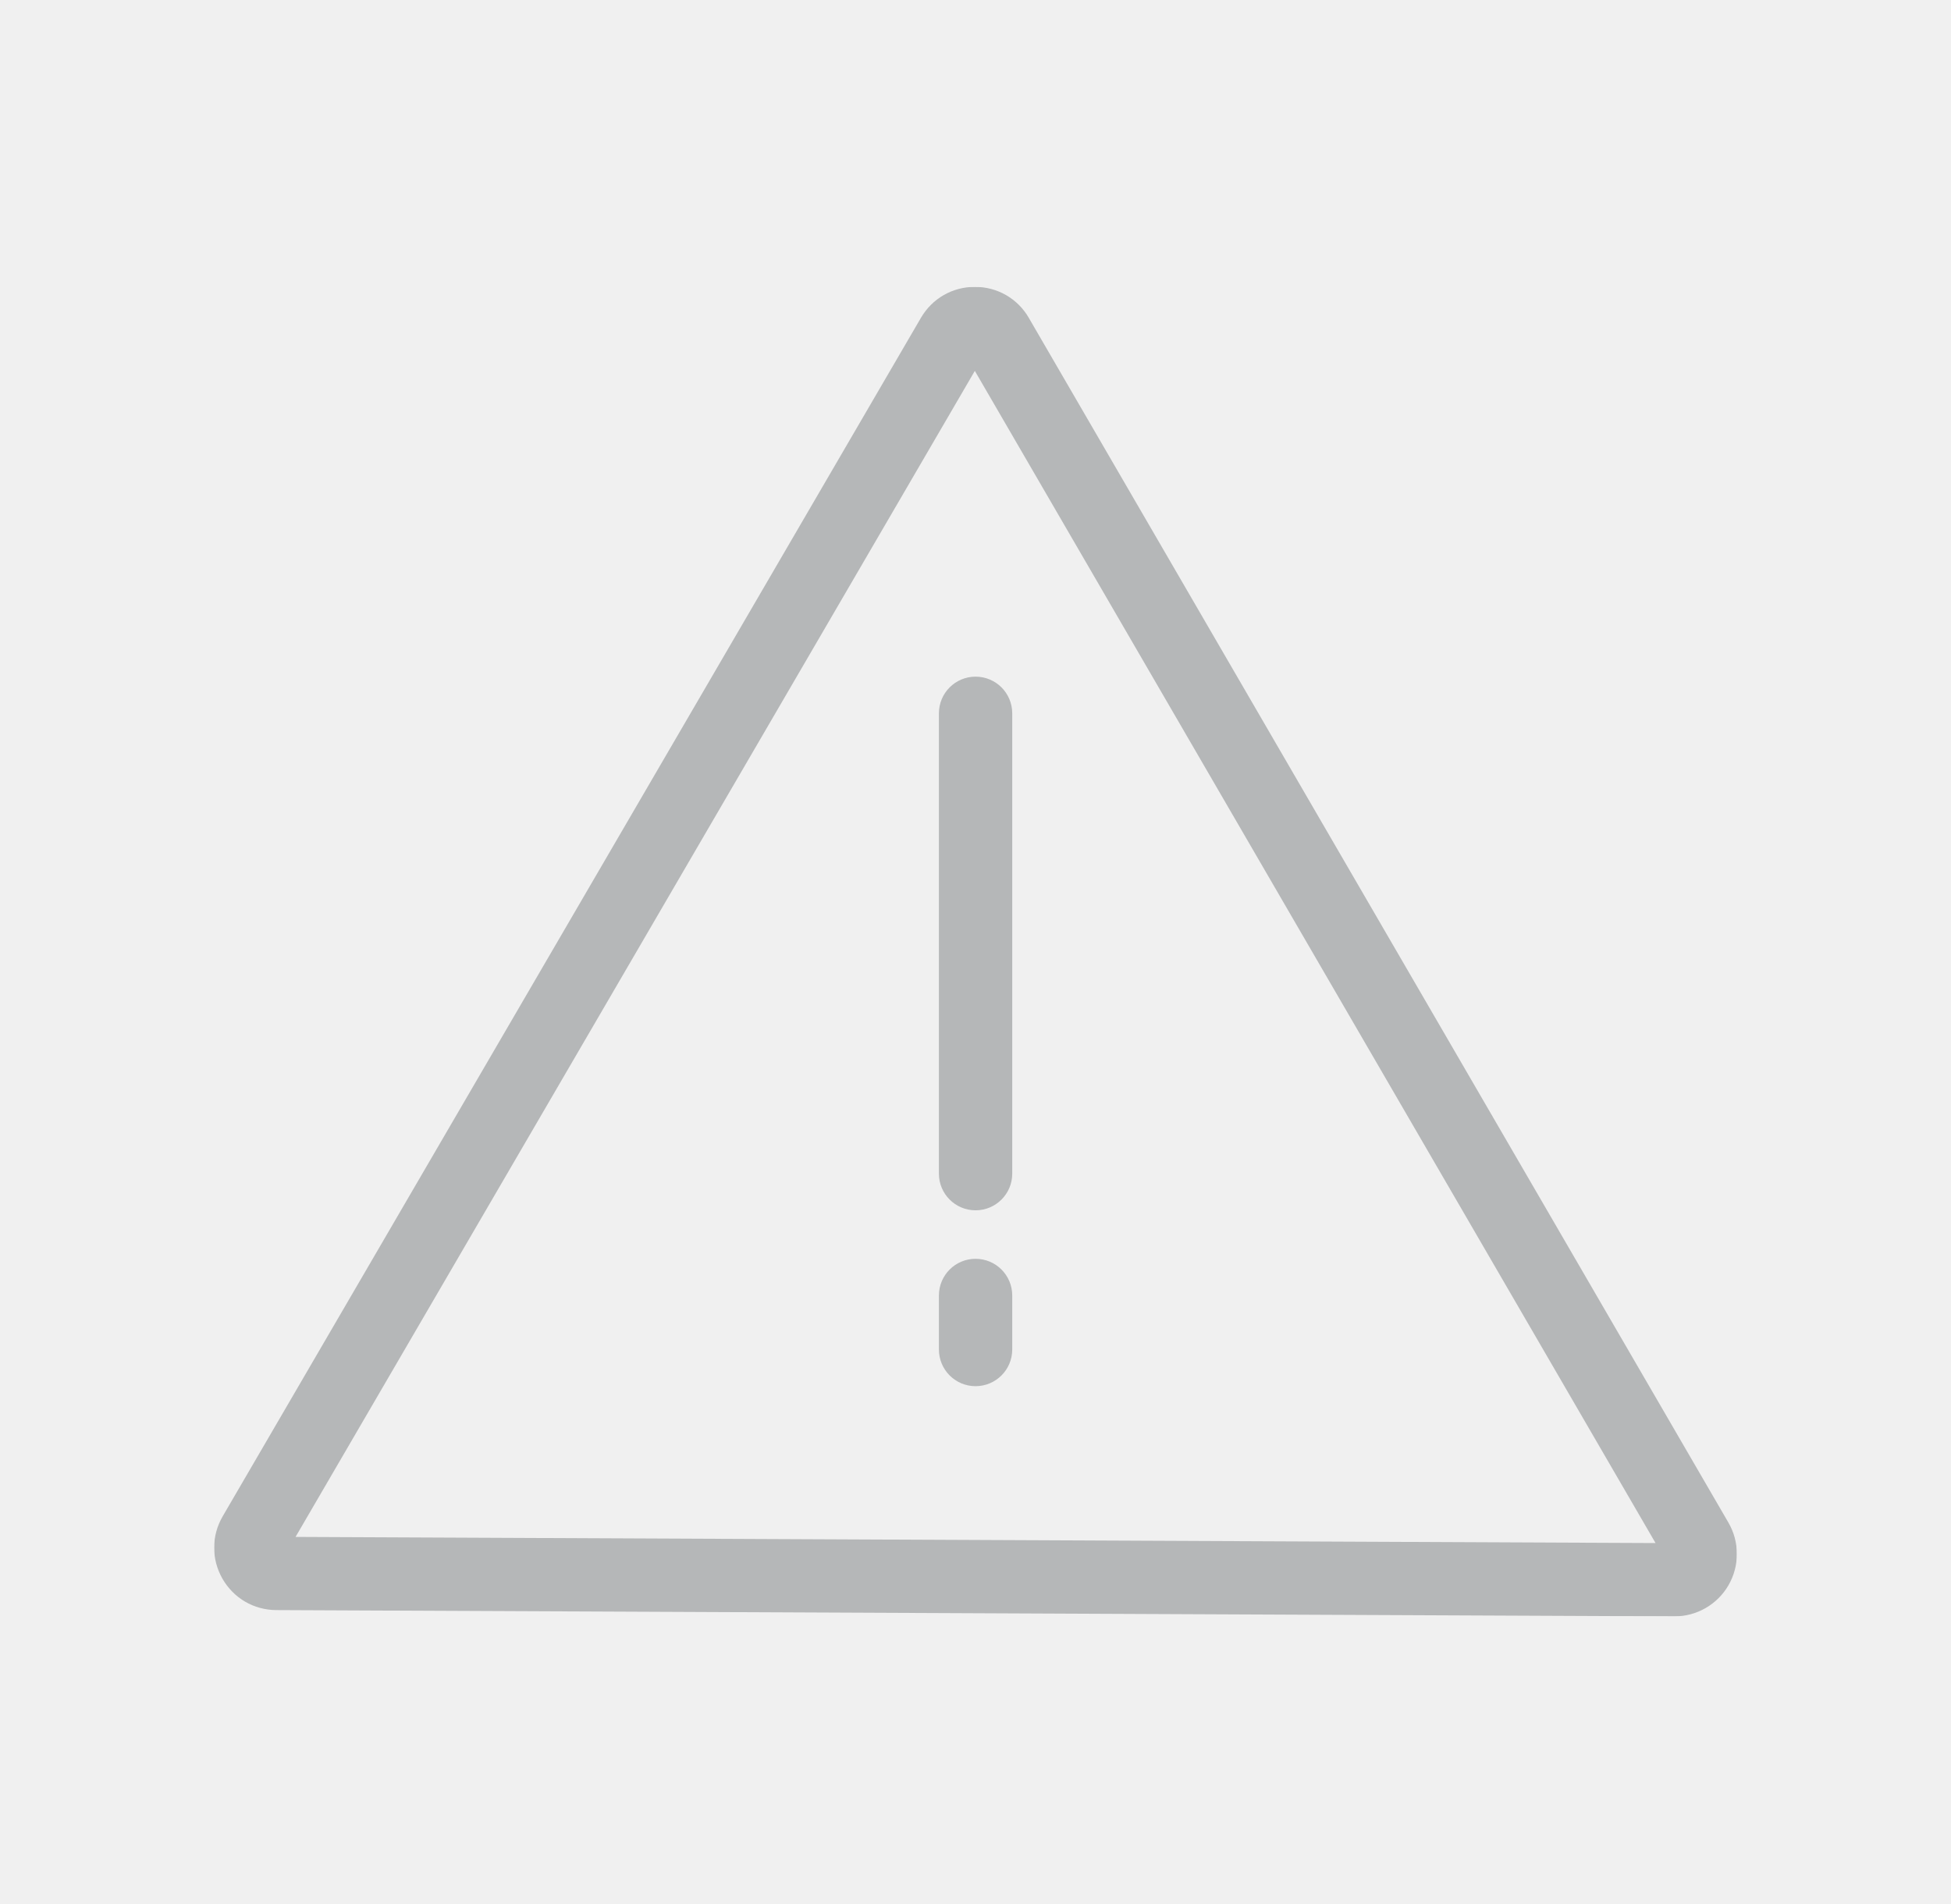
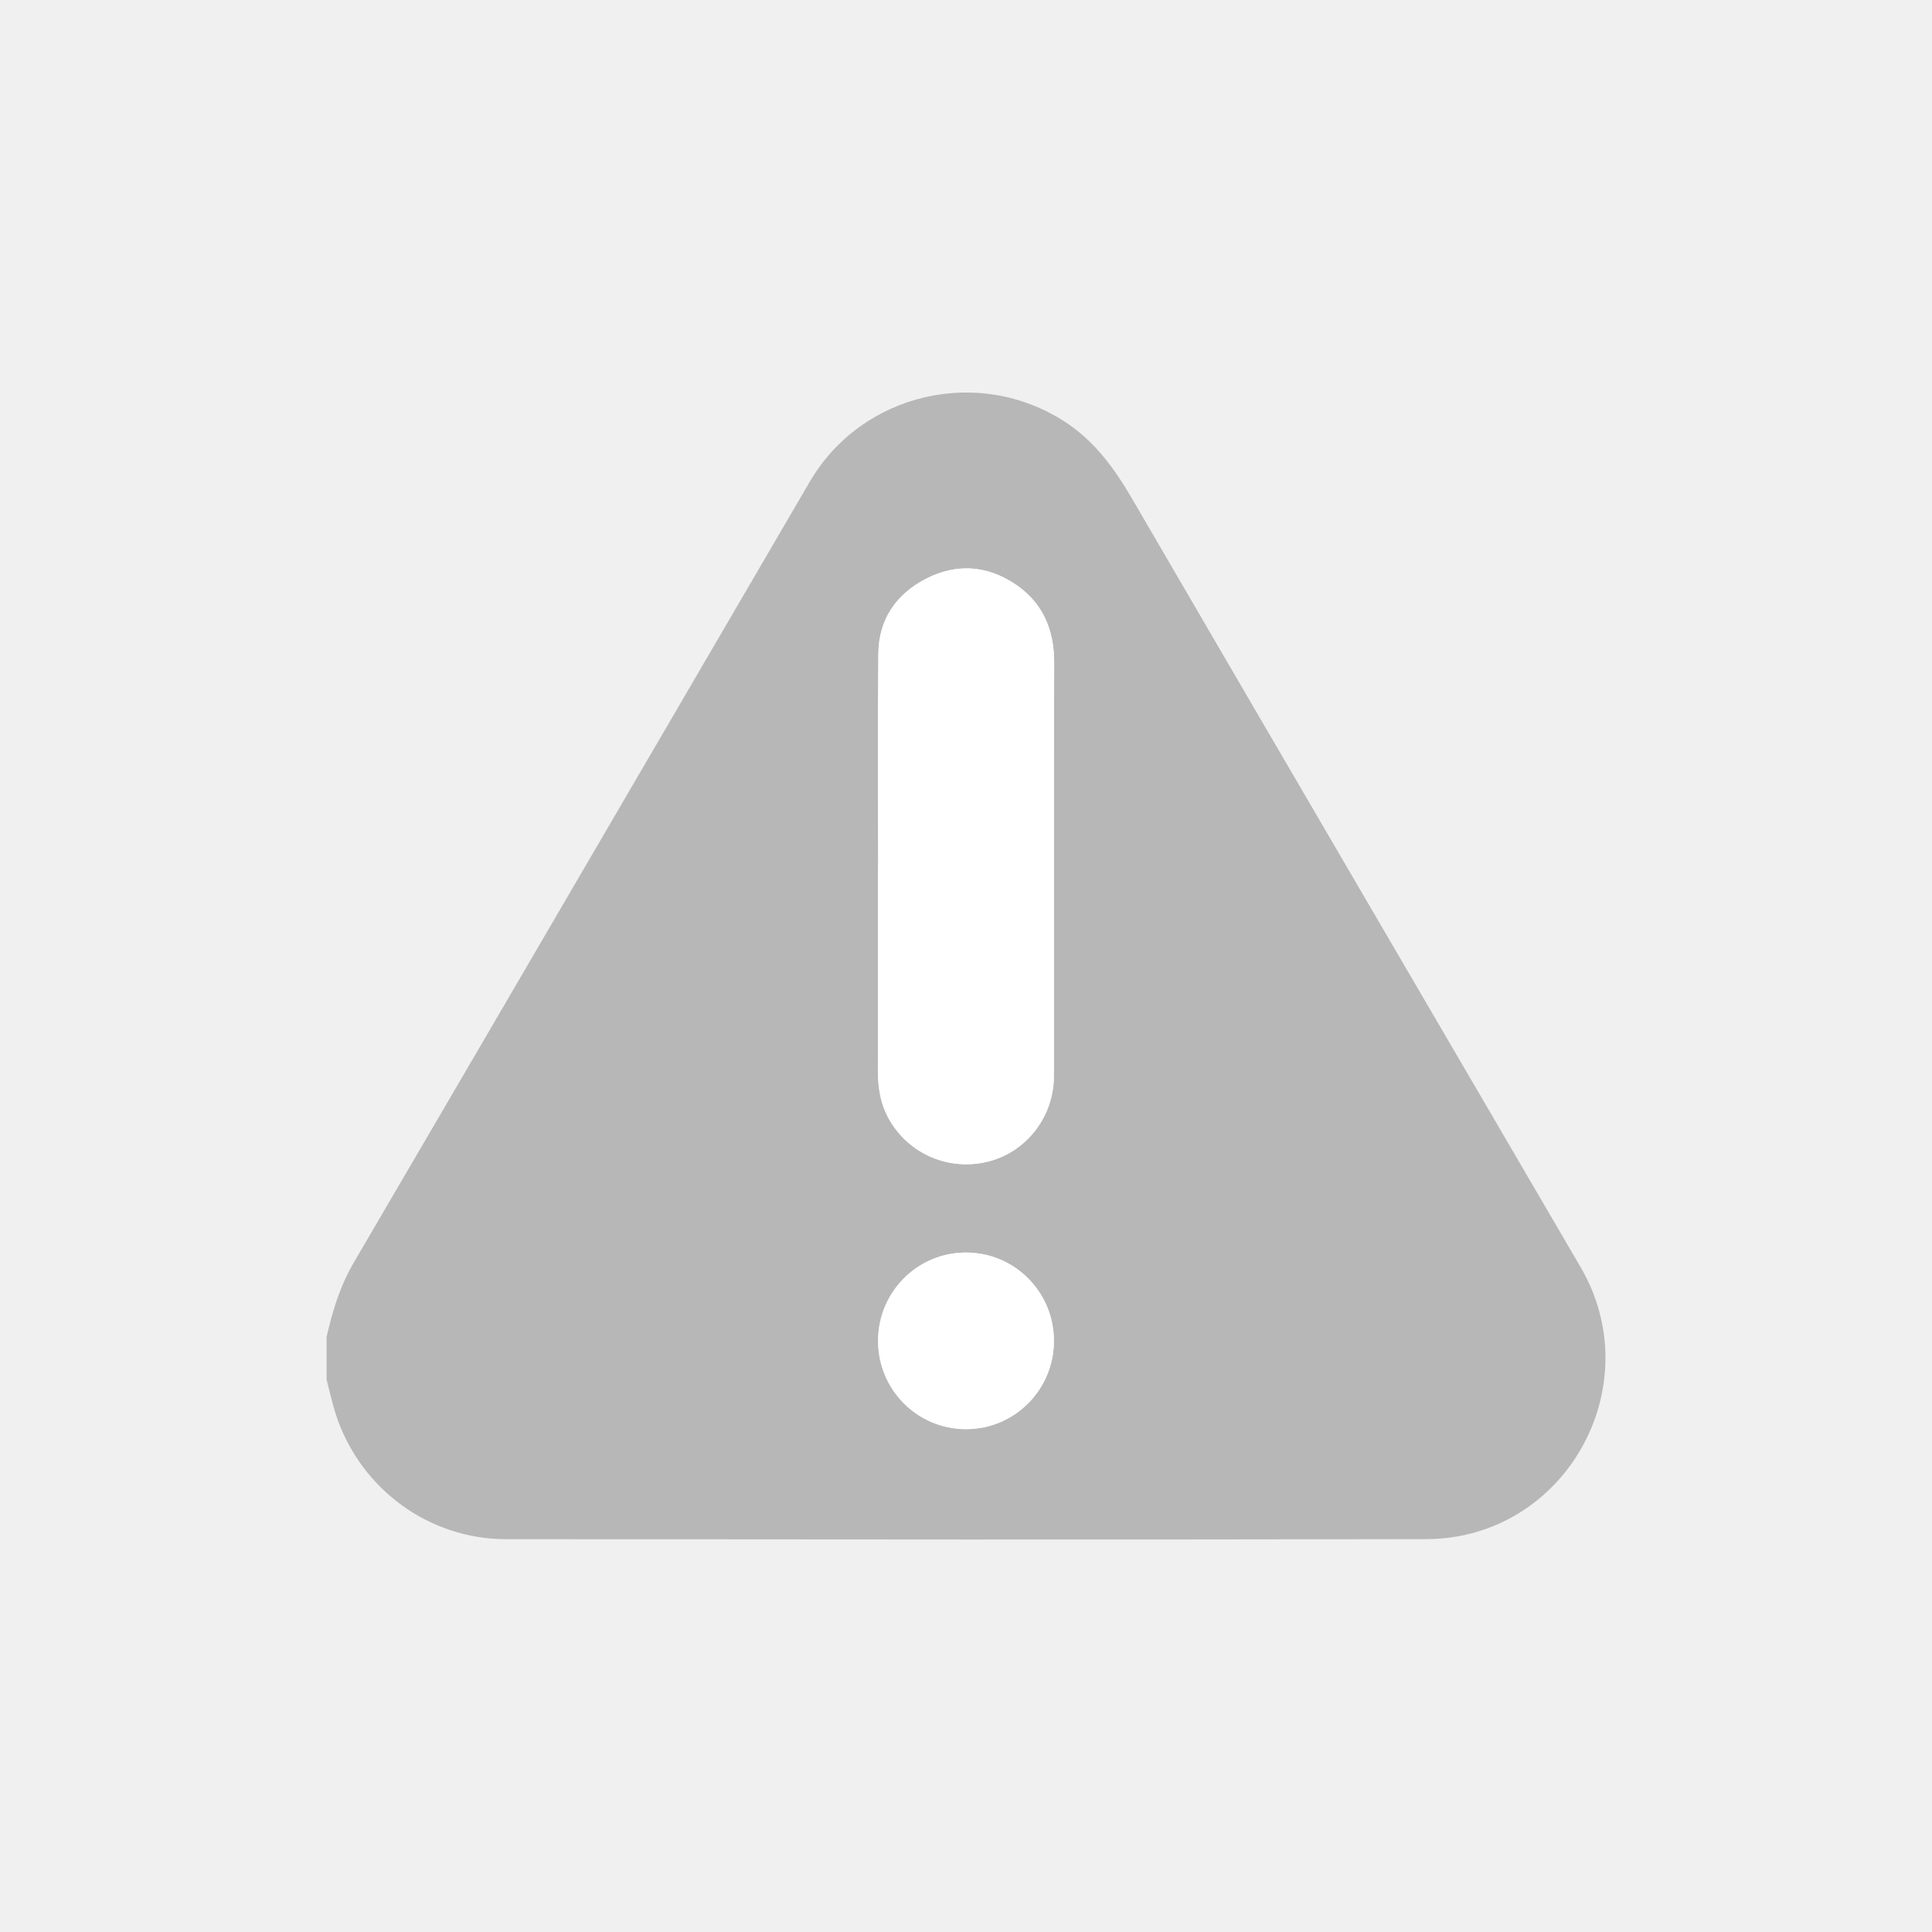
- <svg xmlns="http://www.w3.org/2000/svg" width="41" height="40" viewBox="0 0 41 40" fill="none">
-   <mask id="mask0_1999_525" style="mask-type:luminance" maskUnits="userSpaceOnUse" x="4" y="6" width="33" height="28">
-     <path fill-rule="evenodd" clip-rule="evenodd" d="M4.5 6.029H36.5V33.971H4.5V6.029Z" fill="white" />
-   </mask>
-   <g mask="url(#mask0_1999_525)">
-     <path fill-rule="evenodd" clip-rule="evenodd" d="M6.211 32.301L34.791 32.43L20.486 7.795L6.211 32.301ZM35.19 33.971H35.183L5.808 33.839C5.334 33.837 4.91 33.59 4.674 33.178C4.44 32.766 4.442 32.276 4.681 31.866L19.353 6.68C19.591 6.272 20.015 6.029 20.487 6.029C20.96 6.029 21.384 6.273 21.621 6.681V6.682L36.323 32.001C36.559 32.407 36.559 32.91 36.324 33.316C36.091 33.721 35.657 33.971 35.19 33.971Z" fill="#B5B7B8" />
-   </g>
-   <path fill-rule="evenodd" clip-rule="evenodd" d="M20.501 25.437C20.076 25.437 19.731 25.092 19.731 24.667V14.992C19.731 14.566 20.076 14.221 20.501 14.221C20.927 14.221 21.272 14.566 21.272 14.992V24.667C21.272 25.092 20.927 25.437 20.501 25.437Z" fill="#B5B7B8" />
-   <path fill-rule="evenodd" clip-rule="evenodd" d="M20.501 29.133C20.076 29.133 19.731 28.788 19.731 28.362V27.227C19.731 26.801 20.076 26.456 20.501 26.456C20.927 26.456 21.272 26.801 21.272 27.227V28.362C21.272 28.788 20.927 29.133 20.501 29.133Z" fill="#B5B7B8" />
+ <svg xmlns="http://www.w3.org/2000/svg" width="41" height="41" viewBox="0 0 41 41" fill="none">
+   <path d="M18.634 28.453C18.633 29.49 19.466 30.328 20.498 30.329C21.53 30.33 22.365 29.494 22.366 28.457C22.367 27.421 21.534 26.582 20.502 26.581C19.47 26.579 18.634 27.417 18.634 28.453ZM18.636 18.371H18.632C18.632 19.819 18.635 21.266 18.63 22.714C18.629 23.092 18.689 23.45 18.883 23.78C19.305 24.497 20.137 24.85 20.951 24.655C21.751 24.463 22.33 23.75 22.364 22.913C22.366 22.842 22.367 22.772 22.367 22.701C22.368 19.824 22.363 16.946 22.371 14.069C22.373 13.351 22.122 12.77 21.517 12.379C20.924 11.993 20.282 11.959 19.654 12.28C19.018 12.605 18.648 13.145 18.64 13.869C18.624 15.37 18.636 16.87 18.636 18.371ZM6.93 29.274V28.373C7.056 27.824 7.216 27.293 7.506 26.796C10.738 21.275 13.957 15.748 17.184 10.224C18.287 8.335 20.77 7.759 22.602 8.953C23.235 9.365 23.655 9.948 24.029 10.591C27.194 16.028 30.371 21.458 33.543 26.891C35.026 29.431 33.206 32.656 30.267 32.663C23.758 32.676 17.248 32.67 10.739 32.664C9.099 32.663 7.65 31.596 7.133 30.034C7.051 29.786 6.997 29.528 6.93 29.274Z" fill="#B7B7B7" />
+   <path d="M18.635 18.371C18.635 16.87 18.624 15.369 18.64 13.869C18.648 13.144 19.018 12.605 19.654 12.28C20.282 11.958 20.924 11.993 21.517 12.378C22.121 12.77 22.373 13.351 22.371 14.068C22.363 16.946 22.367 19.823 22.367 22.701C22.367 22.771 22.366 22.842 22.363 22.913C22.329 23.749 21.751 24.463 20.951 24.655C20.137 24.85 19.304 24.497 18.883 23.78C18.689 23.45 18.629 23.092 18.63 22.713C18.635 21.266 18.632 19.818 18.632 18.371H18.635Z" fill="white" />
+   <path d="M18.634 28.453C18.635 27.417 19.471 26.579 20.502 26.581C21.534 26.582 22.367 27.421 22.366 28.457C22.365 29.493 21.53 30.33 20.498 30.329C19.466 30.328 18.633 29.489 18.634 28.453Z" fill="white" />
</svg>
